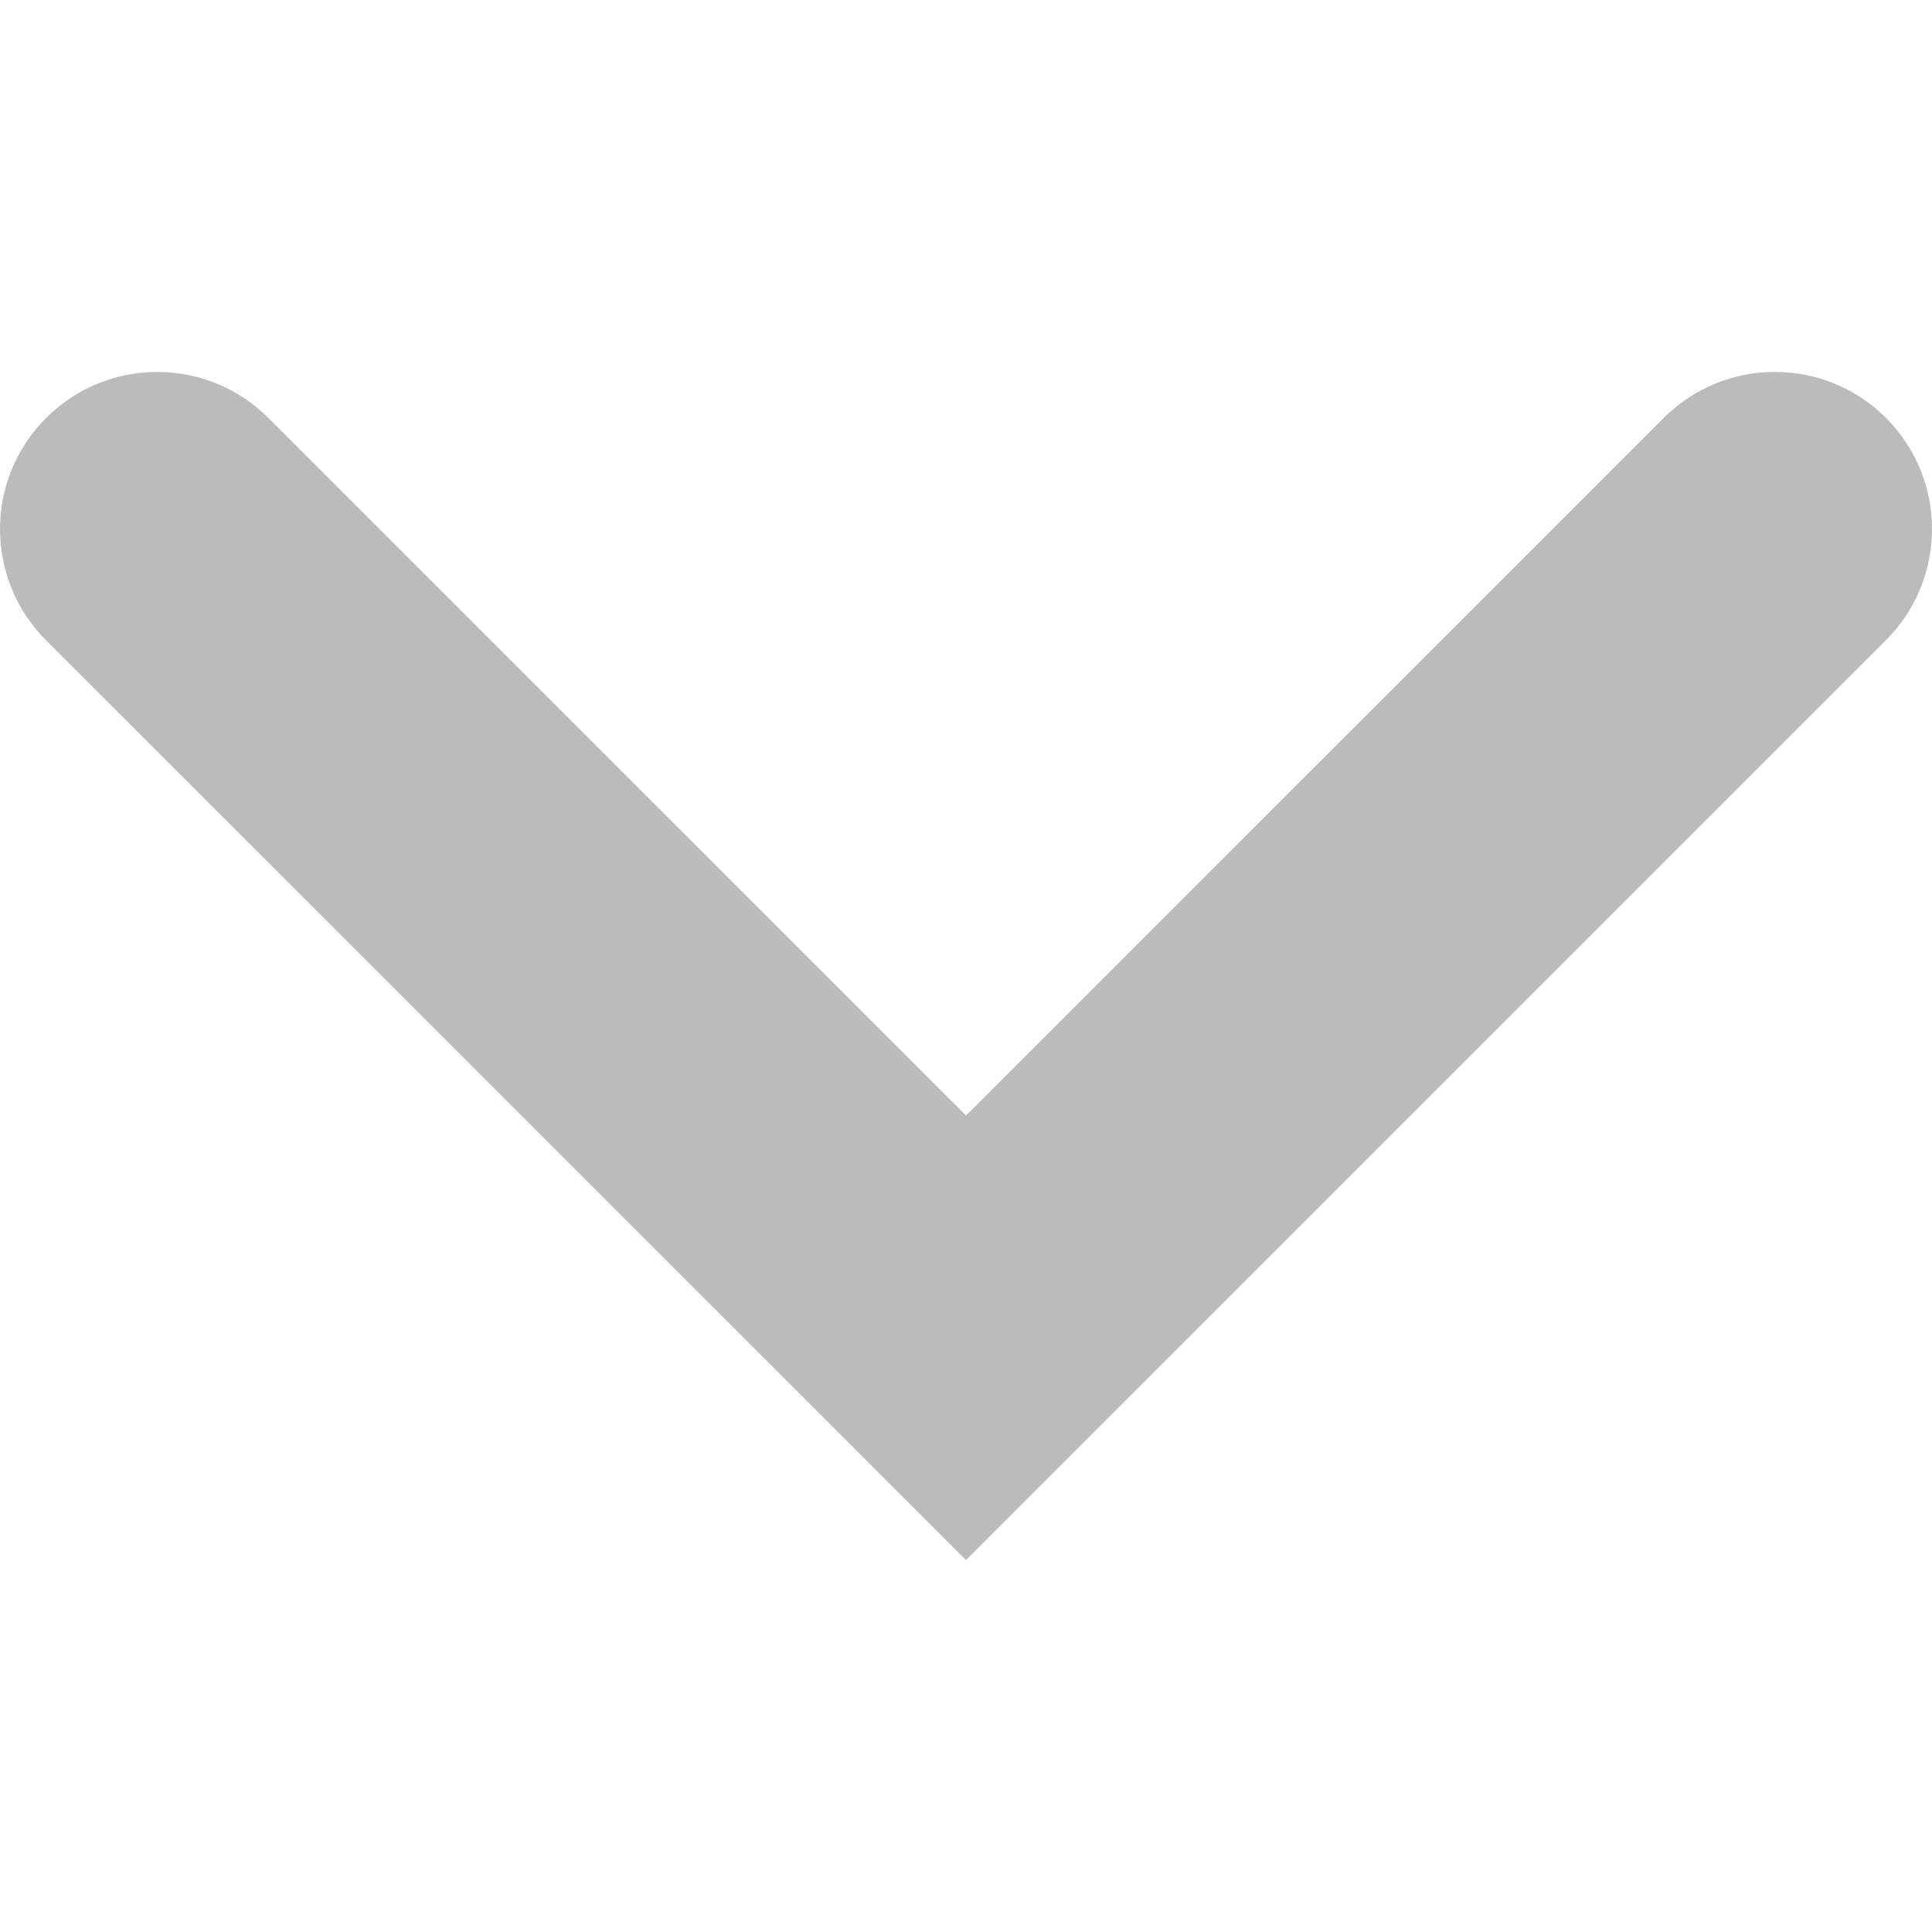
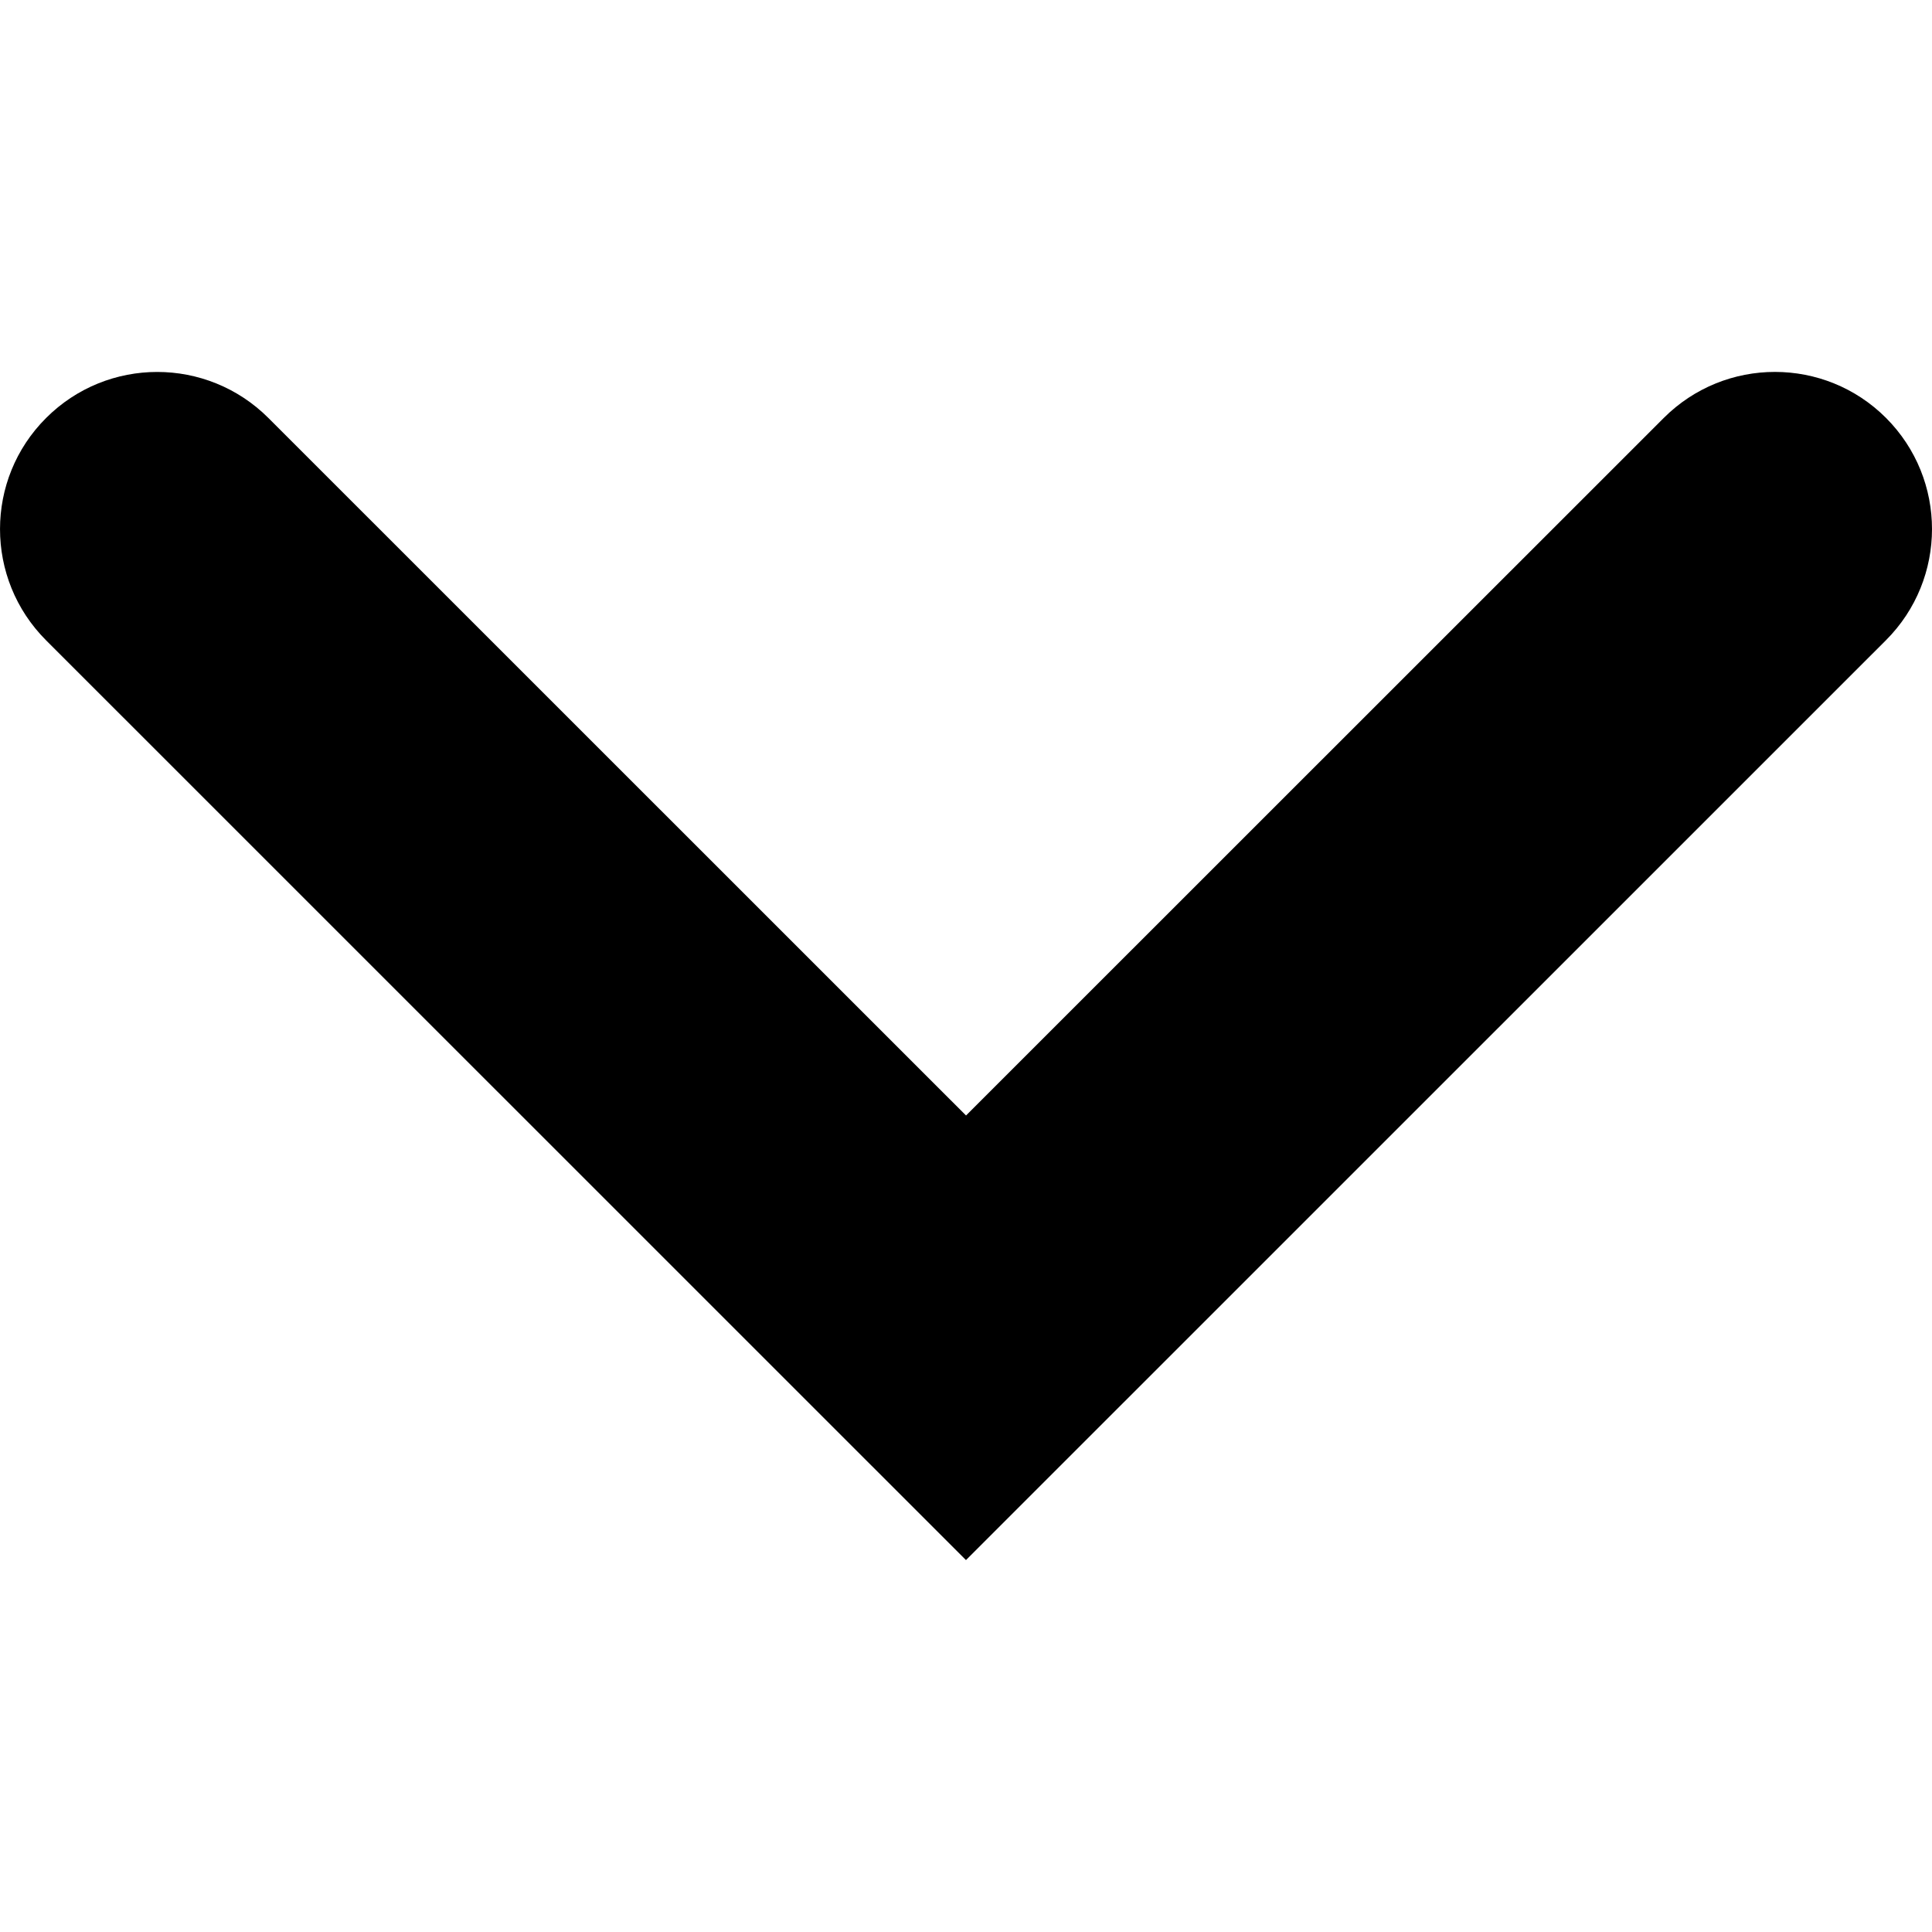
- <svg xmlns="http://www.w3.org/2000/svg" version="1.1" id="Capa_1" x="0px" y="0px" width="30.727px" height="30.727px" viewBox="0 0 30.727 30.727" style="enable-background:new 0 0 30.727 30.727;" xml:space="preserve" fill="#bbb">
+ <svg xmlns="http://www.w3.org/2000/svg" version="1.1" id="Capa_1" x="0px" y="0px" width="30.727px" height="30.727px" viewBox="0 0 30.727 30.727" style="enable-background:new 0 0 30.727 30.727;" xml:space="preserve">
  <g>
    <path d="M29.994,10.183L15.363,24.812L0.733,10.184c-0.977-0.978-0.977-2.561,0-3.536c0.977-0.977,2.559-0.976,3.536,0   l11.095,11.093L26.461,6.647c0.977-0.976,2.559-0.976,3.535,0C30.971,7.624,30.971,9.206,29.994,10.183z" />
  </g>
  <g>
</g>
  <g>
</g>
  <g>
</g>
  <g>
</g>
  <g>
</g>
  <g>
</g>
  <g>
</g>
  <g>
</g>
  <g>
</g>
  <g>
</g>
  <g>
</g>
  <g>
</g>
  <g>
</g>
  <g>
</g>
  <g>
</g>
</svg>
